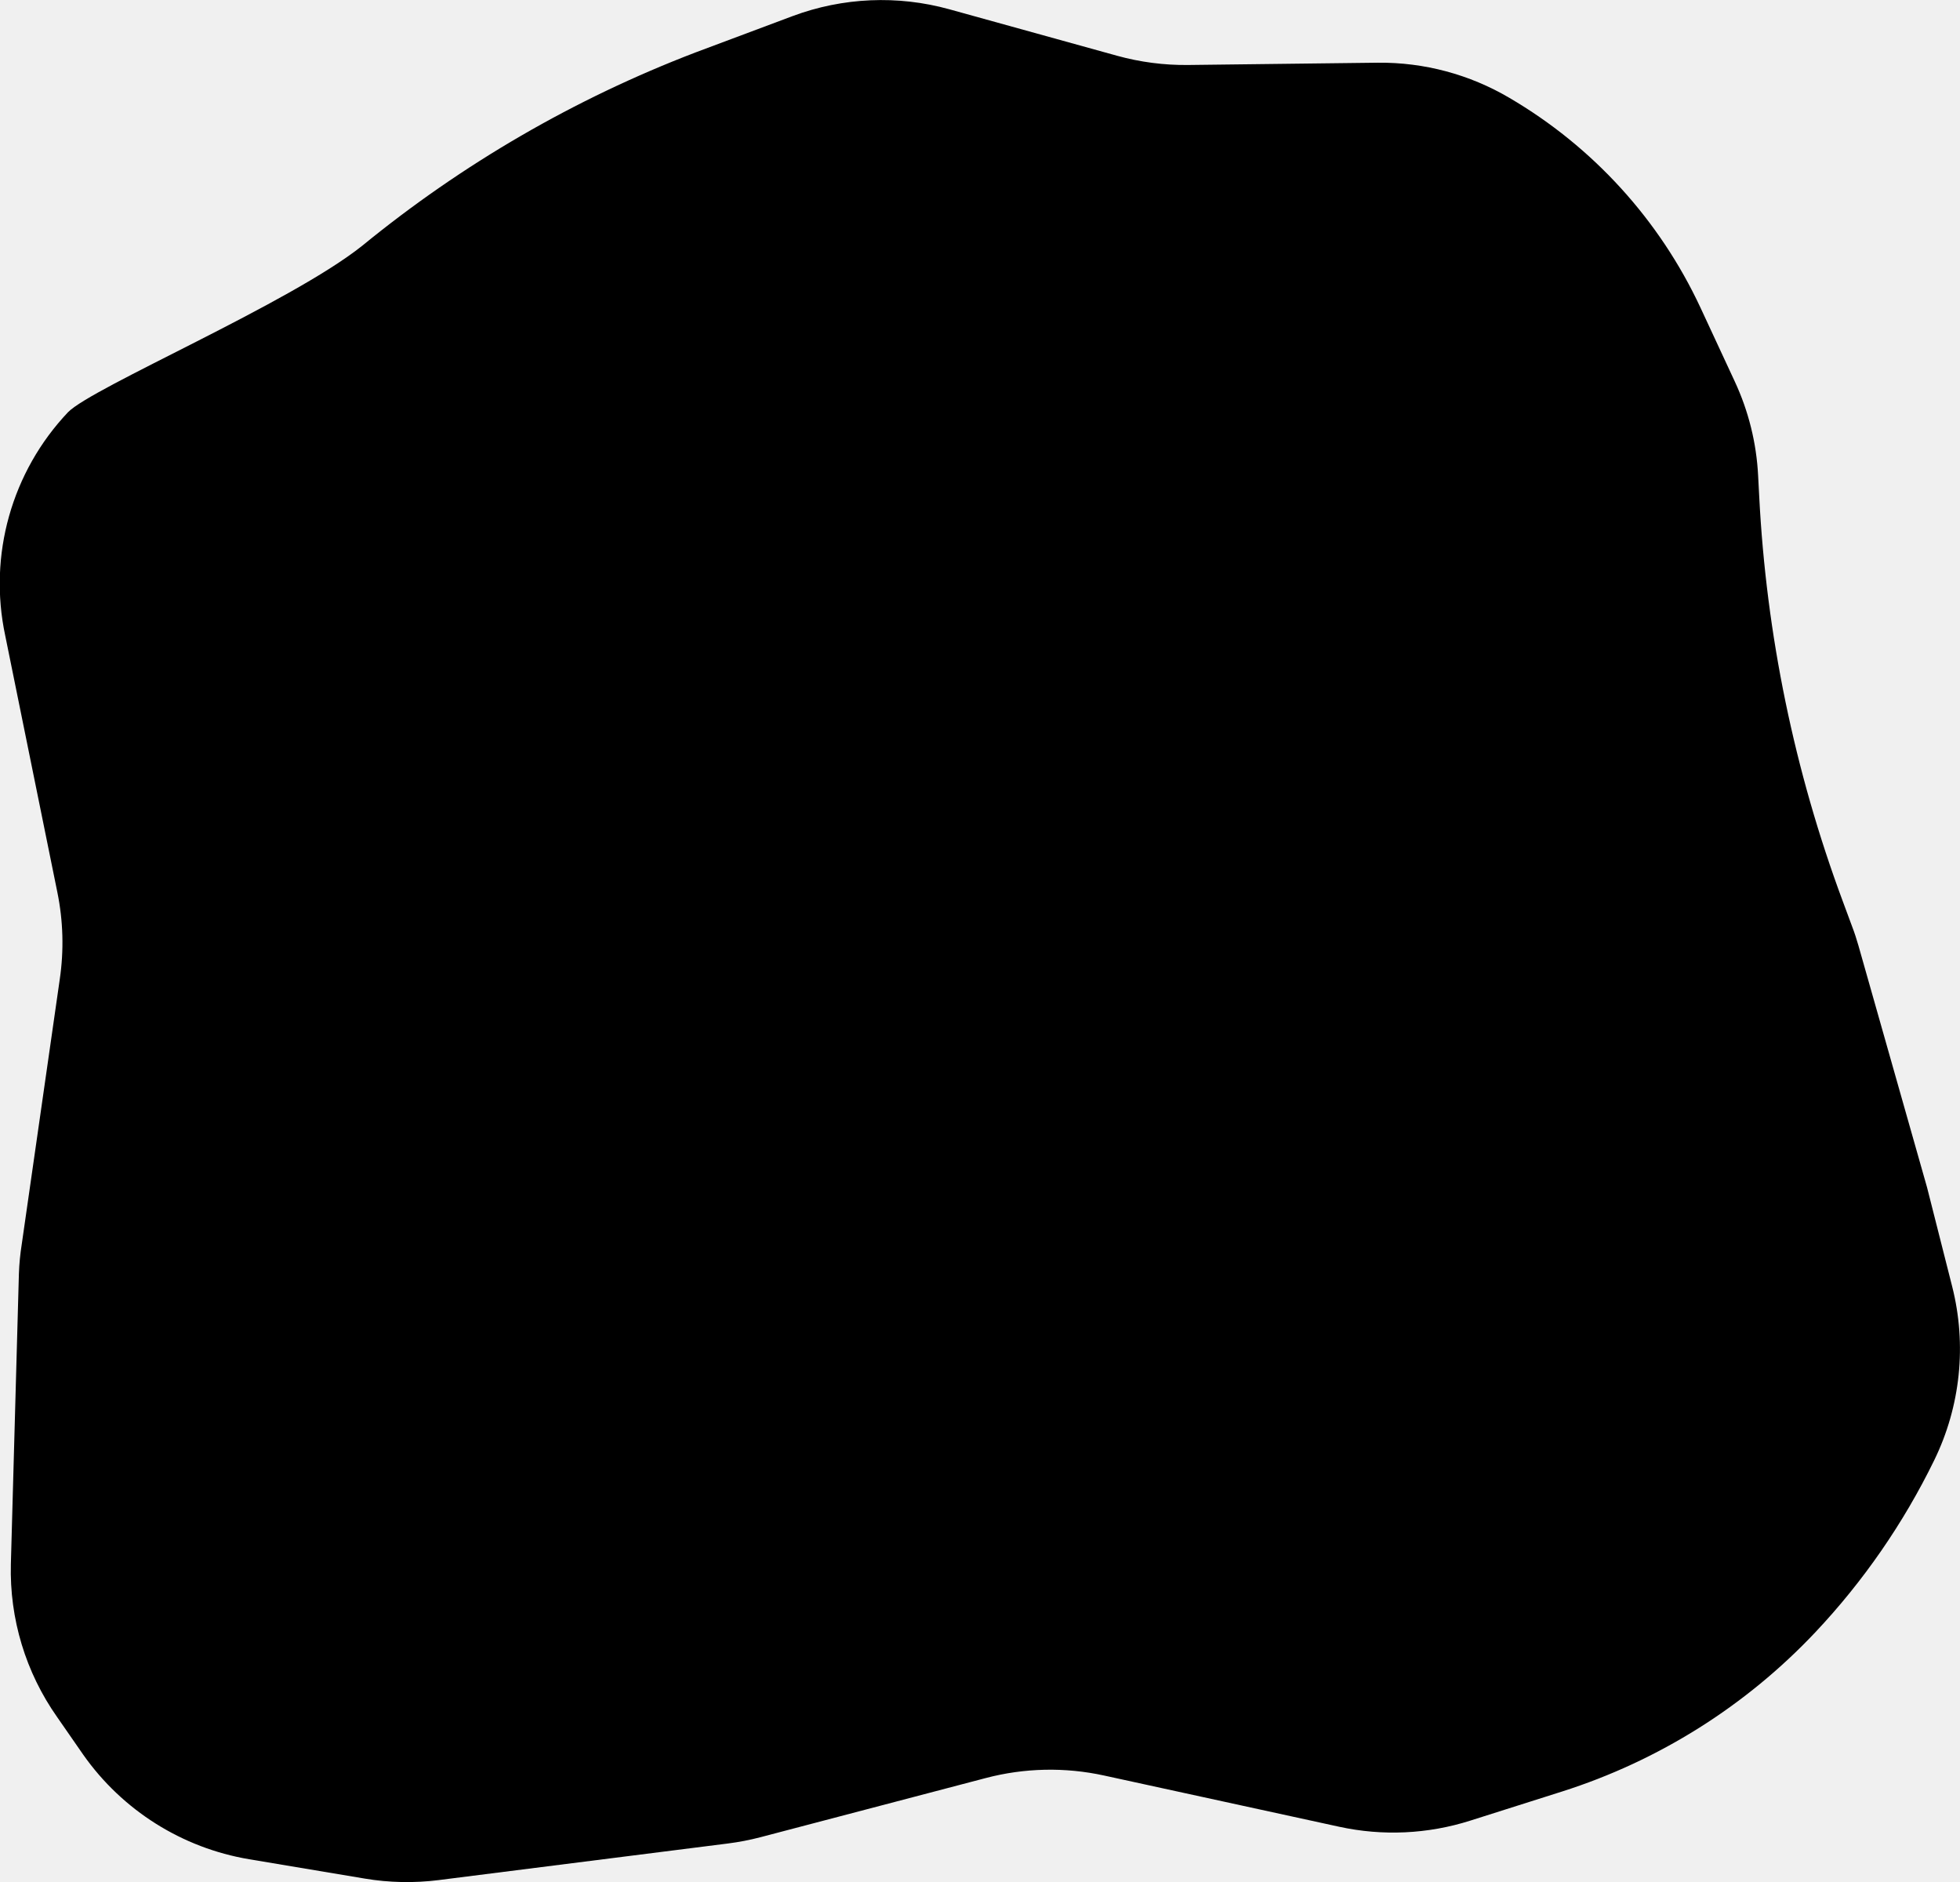
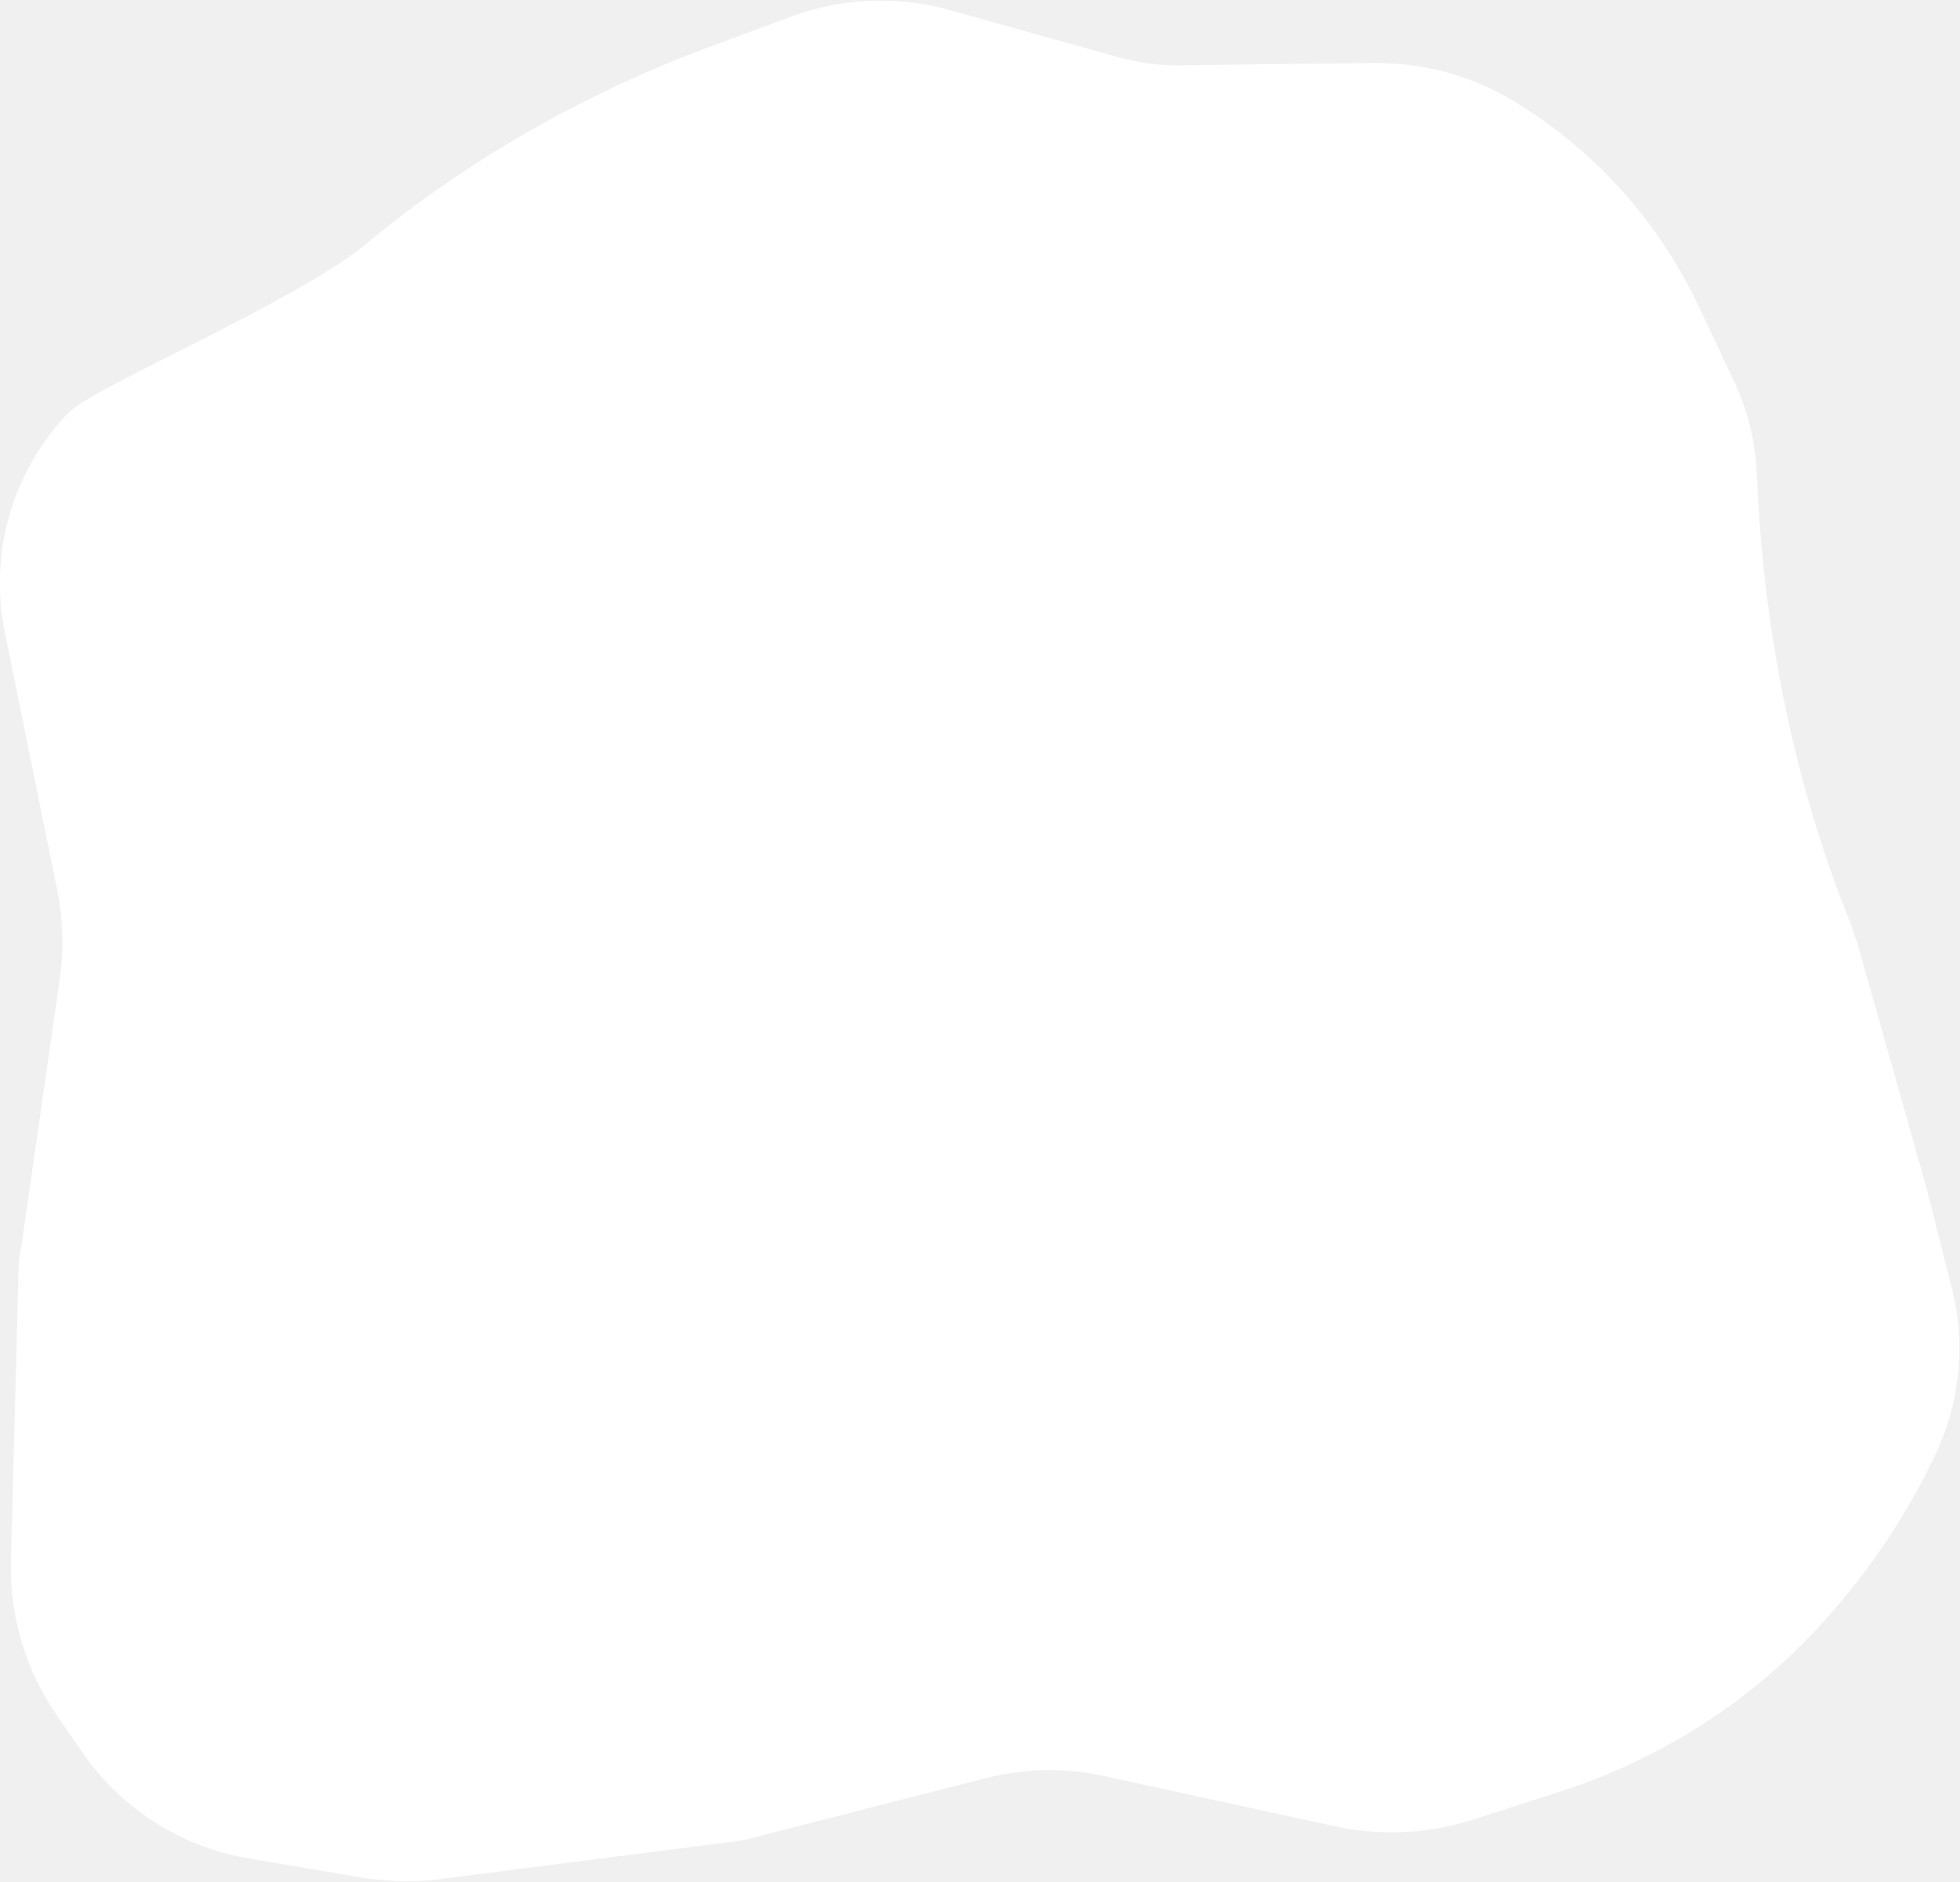
- <svg xmlns="http://www.w3.org/2000/svg" viewBox="0 0 180.39 173.16">
-   <g id="Calque_2" data-name="Calque 2">
-     <g id="Calque_1-2" data-name="Calque 1">
-       <path d="M.48,58.48A22.94,22.94,0,0,1,6.26,37.93c2.25-2.3,20.4-10,27.07-15.31A111.23,111.23,0,0,1,64,4.83l8.95-3.35A23.41,23.41,0,0,1,87.36.85l15.45,4.28a23.56,23.56,0,0,0,6.53.85l17.47-.21A23.38,23.38,0,0,1,138.91,9h0A43.83,43.83,0,0,1,156.5,28.3l3.16,6.8a23.3,23.3,0,0,1,2.15,8.67l.1,1.9a125.21,125.21,0,0,0,7.68,37.23l.87,2.35c.22.57.41,1.16.58,1.75l6.32,22.27,2.31,9.11a23.35,23.35,0,0,1-1.66,16h0a64.05,64.05,0,0,1-10.93,15.81h0a54.94,54.94,0,0,1-23.32,14.66l-8.45,2.68a23.4,23.4,0,0,1-12.06.56l-21.62-4.71a23.26,23.26,0,0,0-10.91.23L70,169.05a23.52,23.52,0,0,1-3,.58L40.36,173a23.42,23.42,0,0,1-6.79-.14l-10.64-1.78a23.42,23.42,0,0,1-15.27-9.62L5.26,158A23.39,23.39,0,0,1,1,143.92l.74-26.73A22.19,22.19,0,0,1,2,114.5l3.5-24.39a23.14,23.14,0,0,0-.22-8Z" />
+ <svg xmlns="http://www.w3.org/2000/svg" version="1.1" id="Calque_1" x="0px" y="0px" viewBox="0 0 180.4 173.2" style="enable-background:new 0 0 180.4 173.2;" xml:space="preserve">
+   <style type="text/css">
+ 	.st0{fill:#FFFFFF;}
+ </style>
+   <g id="Calque_2_00000065050215342116666710000005928203188887552914_">
+     <g id="Calque_1-2">
+       <path class="st0" d="M0.5,58.5c-1.6-7.4,0.6-15.1,5.8-20.5c2.2-2.3,20.4-10,27.1-15.3C42.5,15.1,52.9,9.1,64,4.8l8.9-3.3    c4.6-1.7,9.7-1.9,14.4-0.6l15.4,4.3c2.1,0.6,4.3,0.9,6.5,0.8l17.5-0.2c4.3,0,8.4,1.1,12.1,3.2l0,0c7.7,4.5,13.8,11.2,17.6,19.3    l3.2,6.8c1.3,2.7,2,5.7,2.1,8.7l0.1,1.9c0.7,12.7,3.2,25.3,7.7,37.2l0.9,2.3c0.2,0.6,0.4,1.2,0.6,1.8l6.3,22.3l2.3,9.1    c1.4,5.4,0.8,11-1.7,16l0,0c-2.8,5.8-6.5,11.1-10.9,15.8l0,0c-6.4,6.8-14.4,11.8-23.3,14.7l-8.4,2.7c-3.9,1.2-8.1,1.4-12.1,0.6    l-21.6-4.7c-3.6-0.8-7.3-0.7-10.9,0.2L70,169c-1,0.3-2,0.5-3,0.6L40.4,173c-2.3,0.3-4.5,0.2-6.8-0.1l-10.6-1.8    c-6.2-1-11.7-4.5-15.3-9.6L5.3,158c-2.9-4.1-4.4-9.1-4.3-14.1l0.7-26.7c0-0.9,0.1-1.8,0.3-2.7l3.5-24.4c0.4-2.7,0.3-5.4-0.2-8    L0.5,58.5z" />
    </g>
  </g>
</svg>
